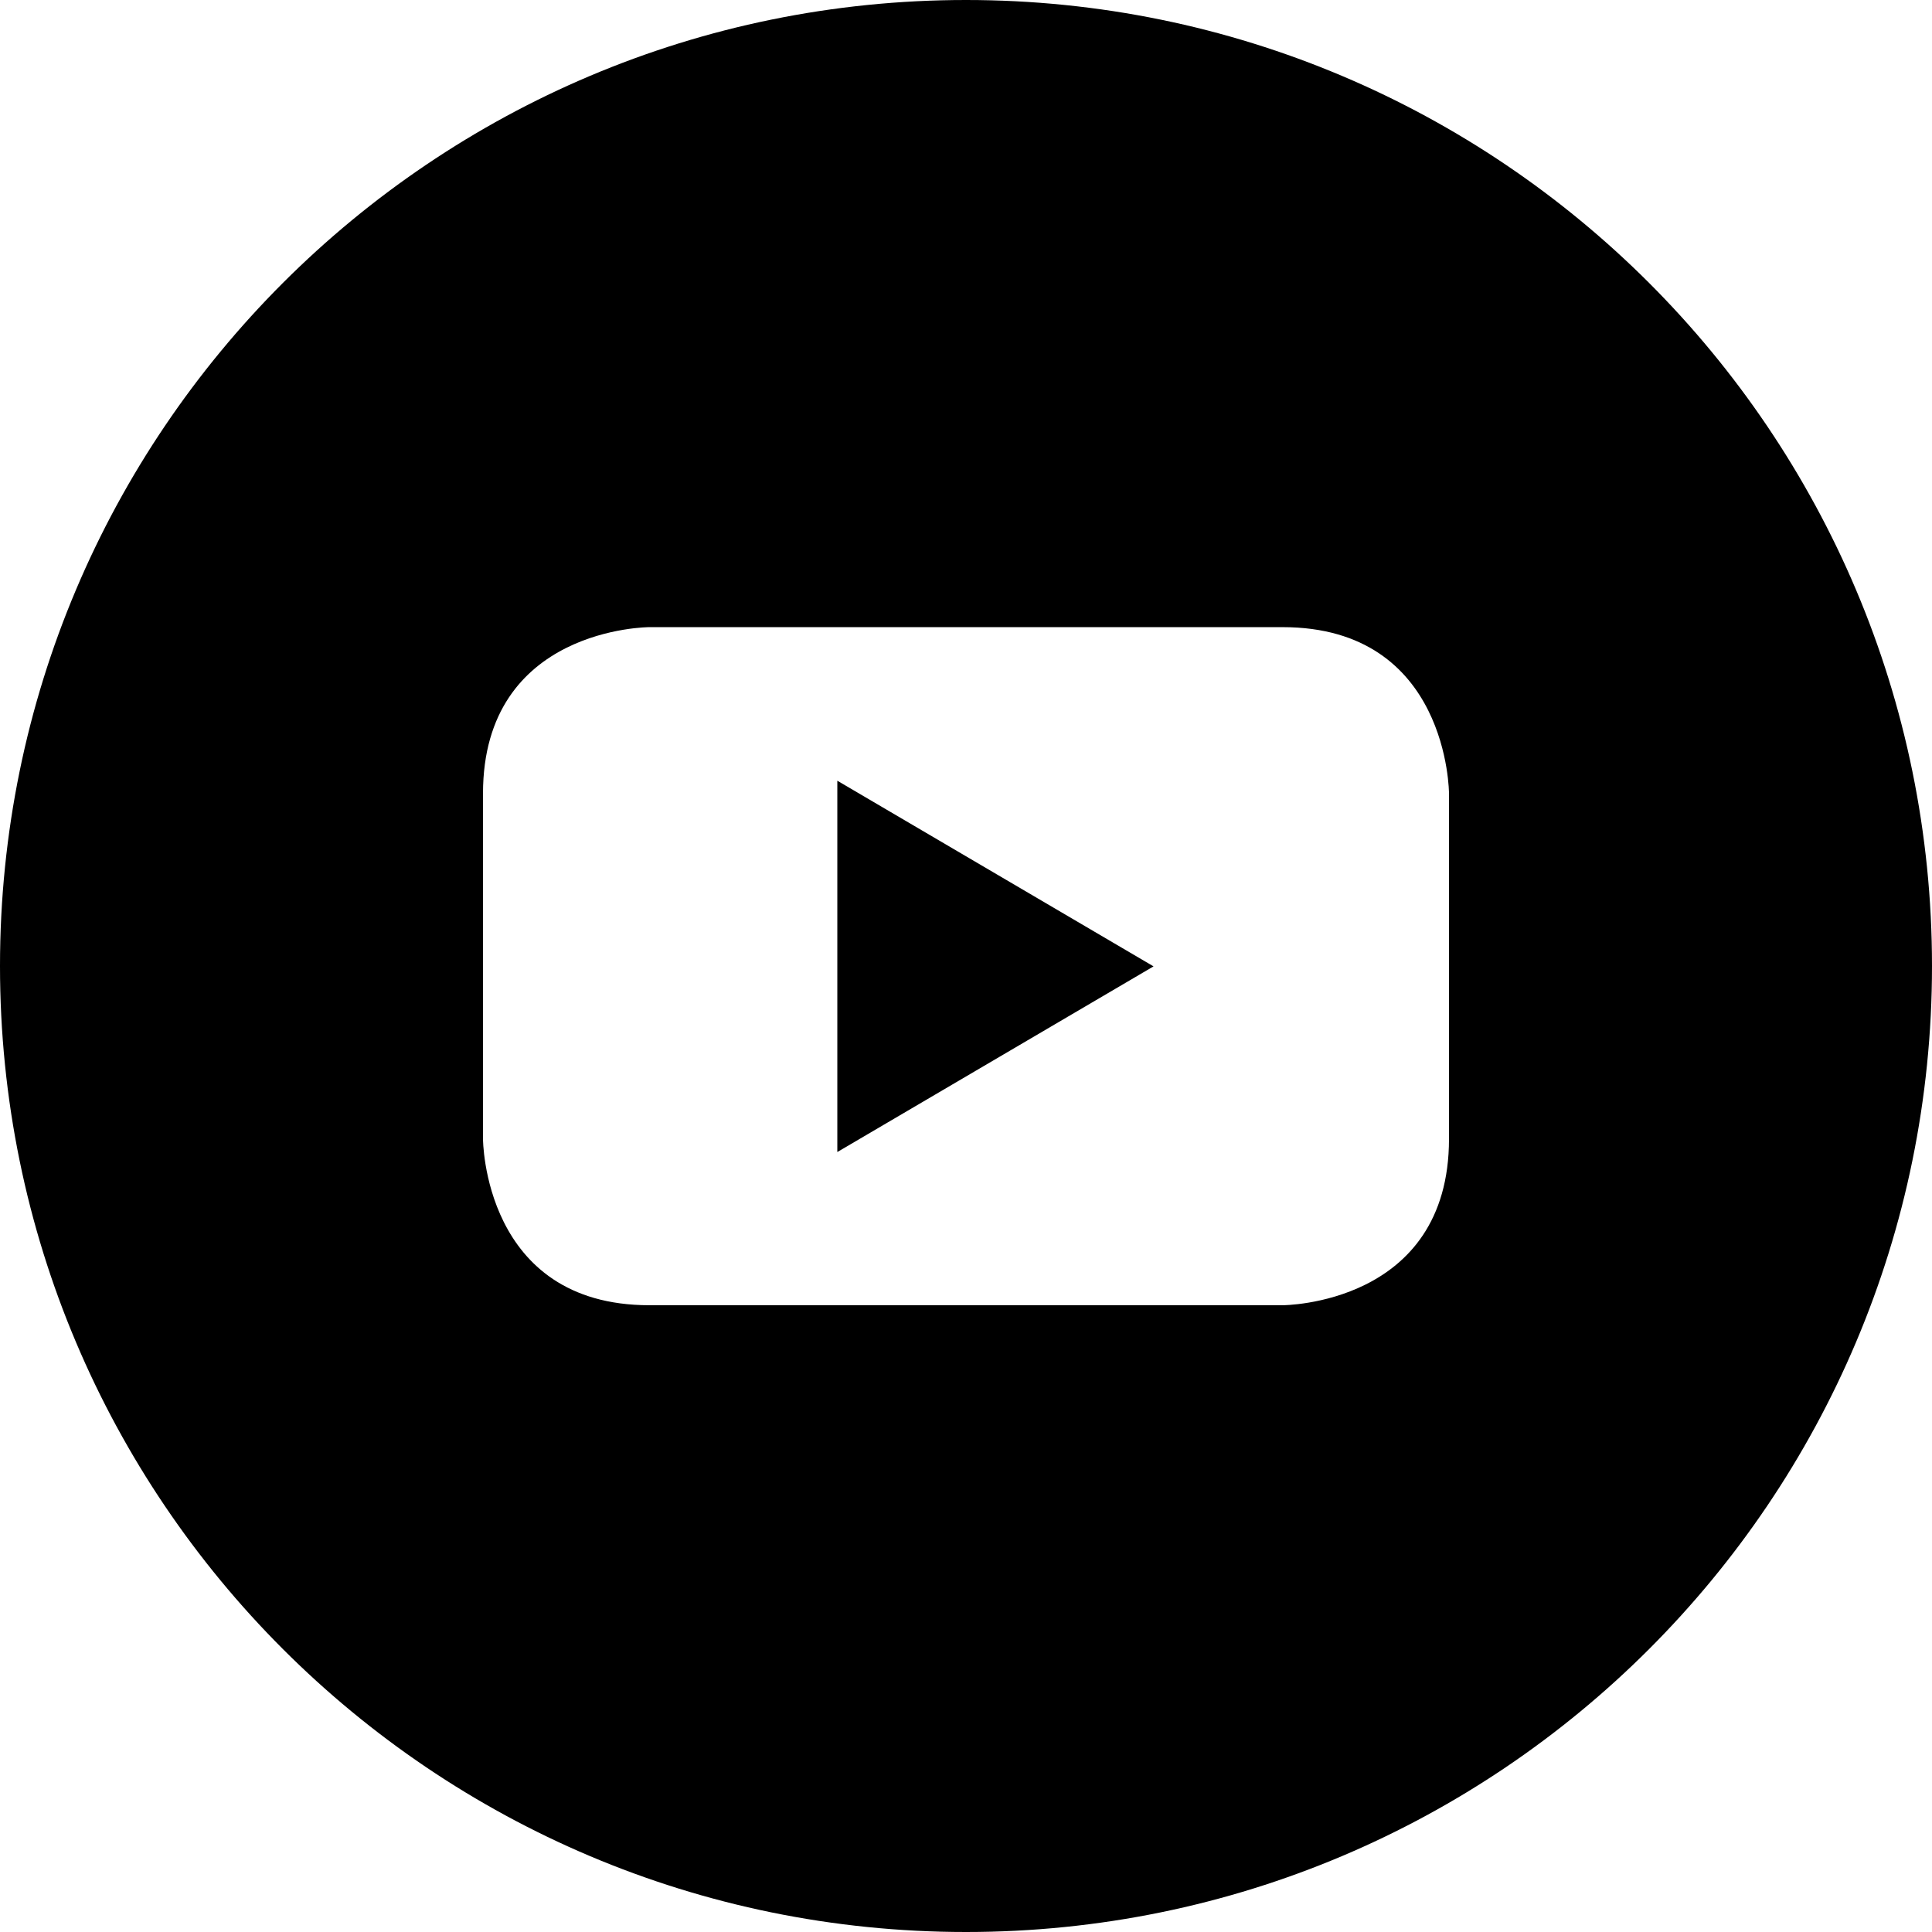
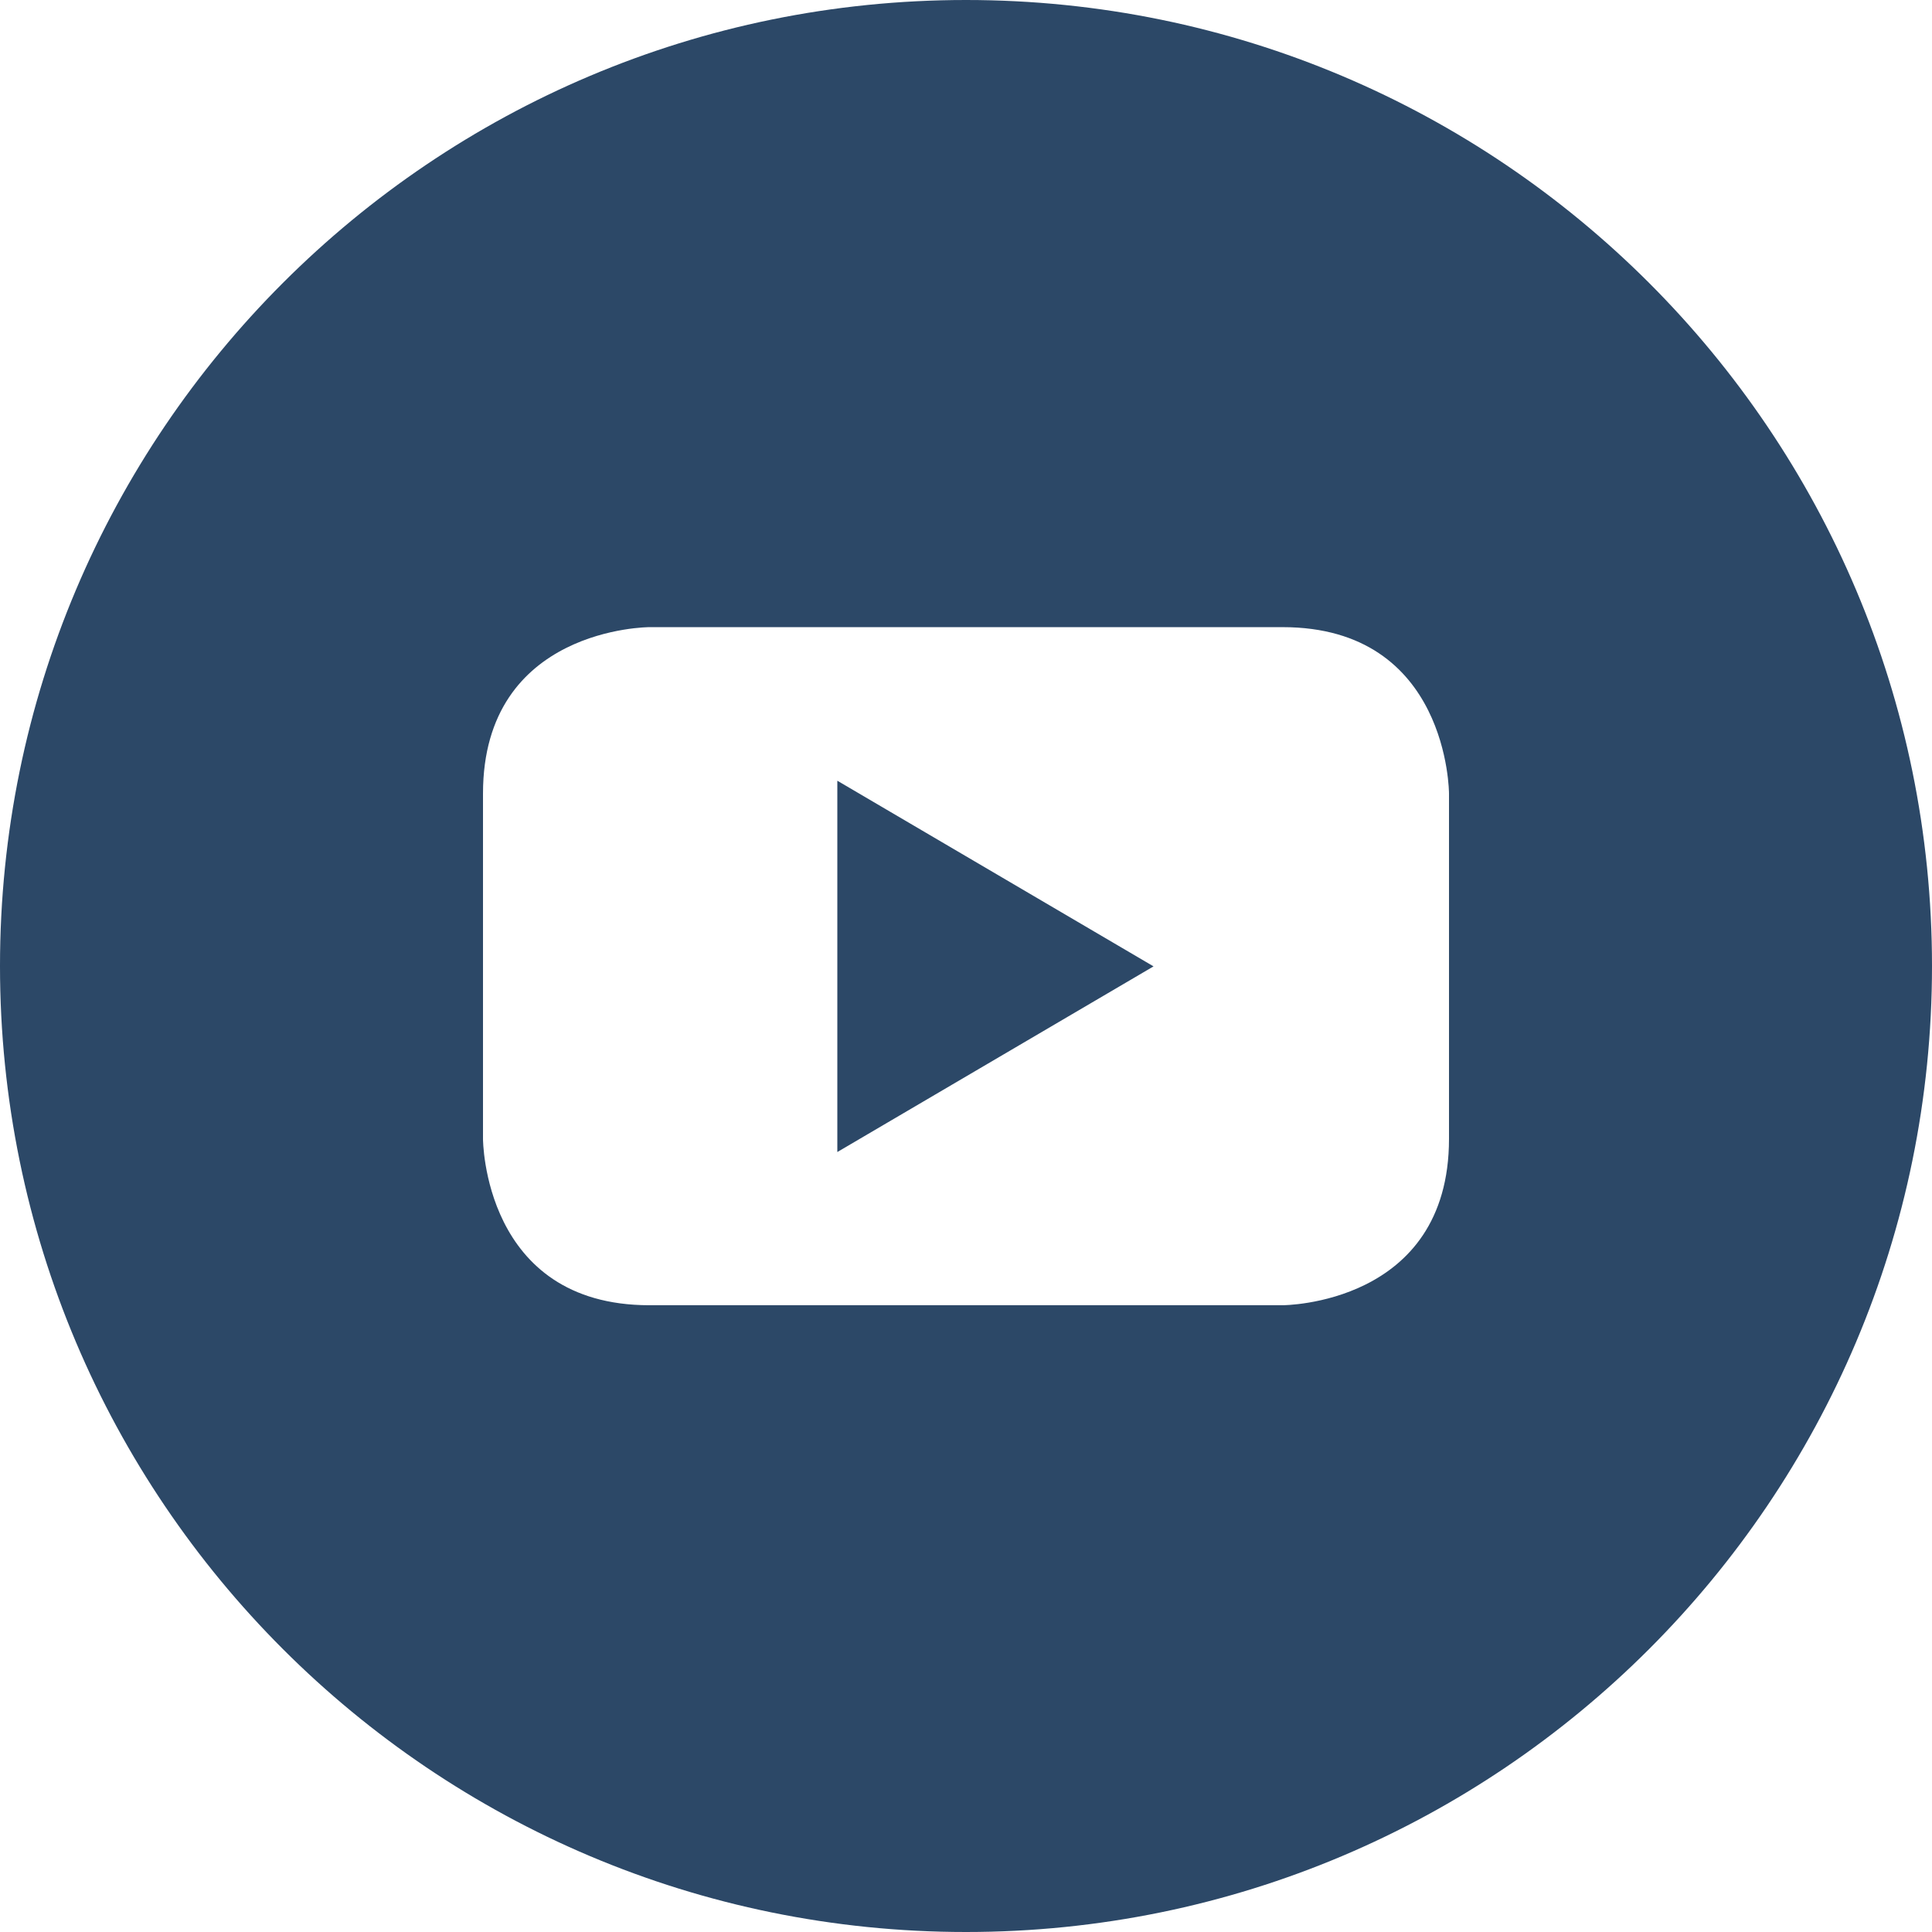
- <svg xmlns="http://www.w3.org/2000/svg" fill="#000000" height="800px" width="800px" version="1.1" id="Layer_1" viewBox="-143 145 512 512" xml:space="preserve">
+ <svg xmlns="http://www.w3.org/2000/svg" fill="#2C4867" height="800px" width="800px" version="1.1" id="Layer_1" viewBox="-143 145 512 512" xml:space="preserve">
  <g>
    <polygon points="78.9,450.3 162.7,401.1 78.9,351.9  " />
    <path d="M113,145c-141.4,0-256,114.6-256,256s114.6,256,256,256s256-114.6,256-256S254.4,145,113,145z M241,446.8L241,446.8   c0,44.1-44.1,44.1-44.1,44.1H29.1c-44.1,0-44.1-44.1-44.1-44.1v-91.5c0-44.1,44.1-44.1,44.1-44.1h167.8c44.1,0,44.1,44.1,44.1,44.1   V446.8z" />
  </g>
</svg>
